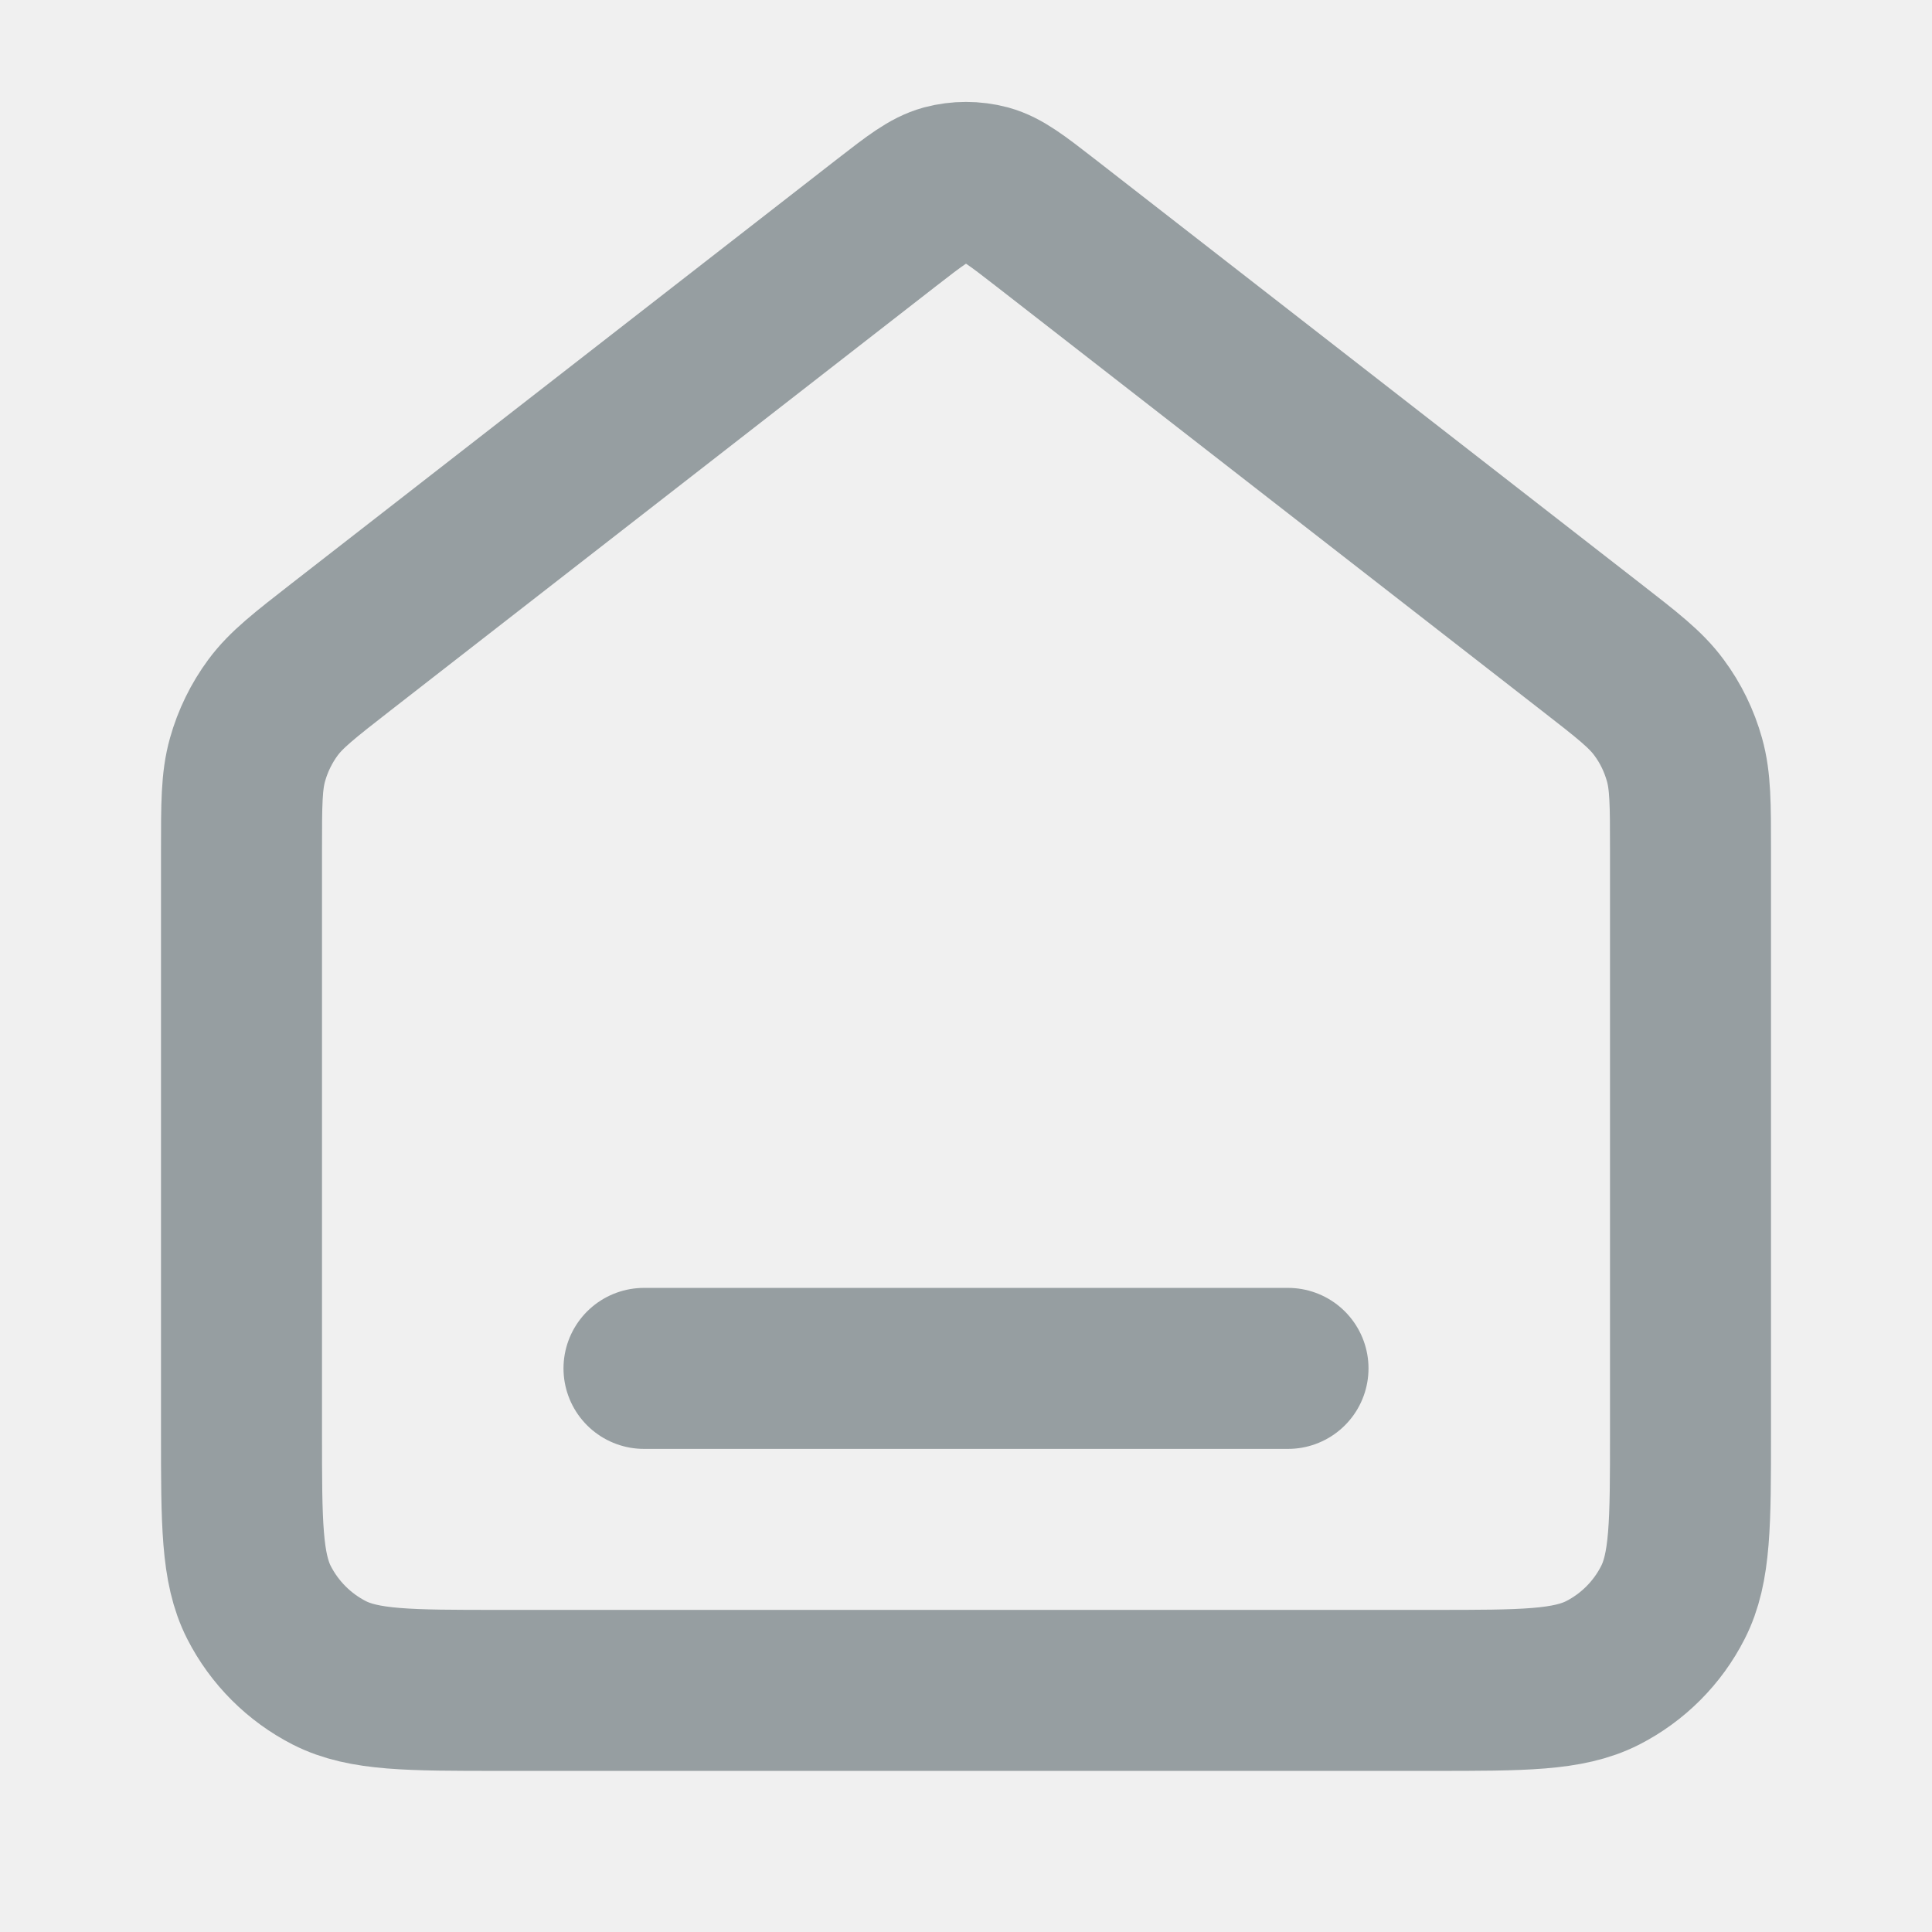
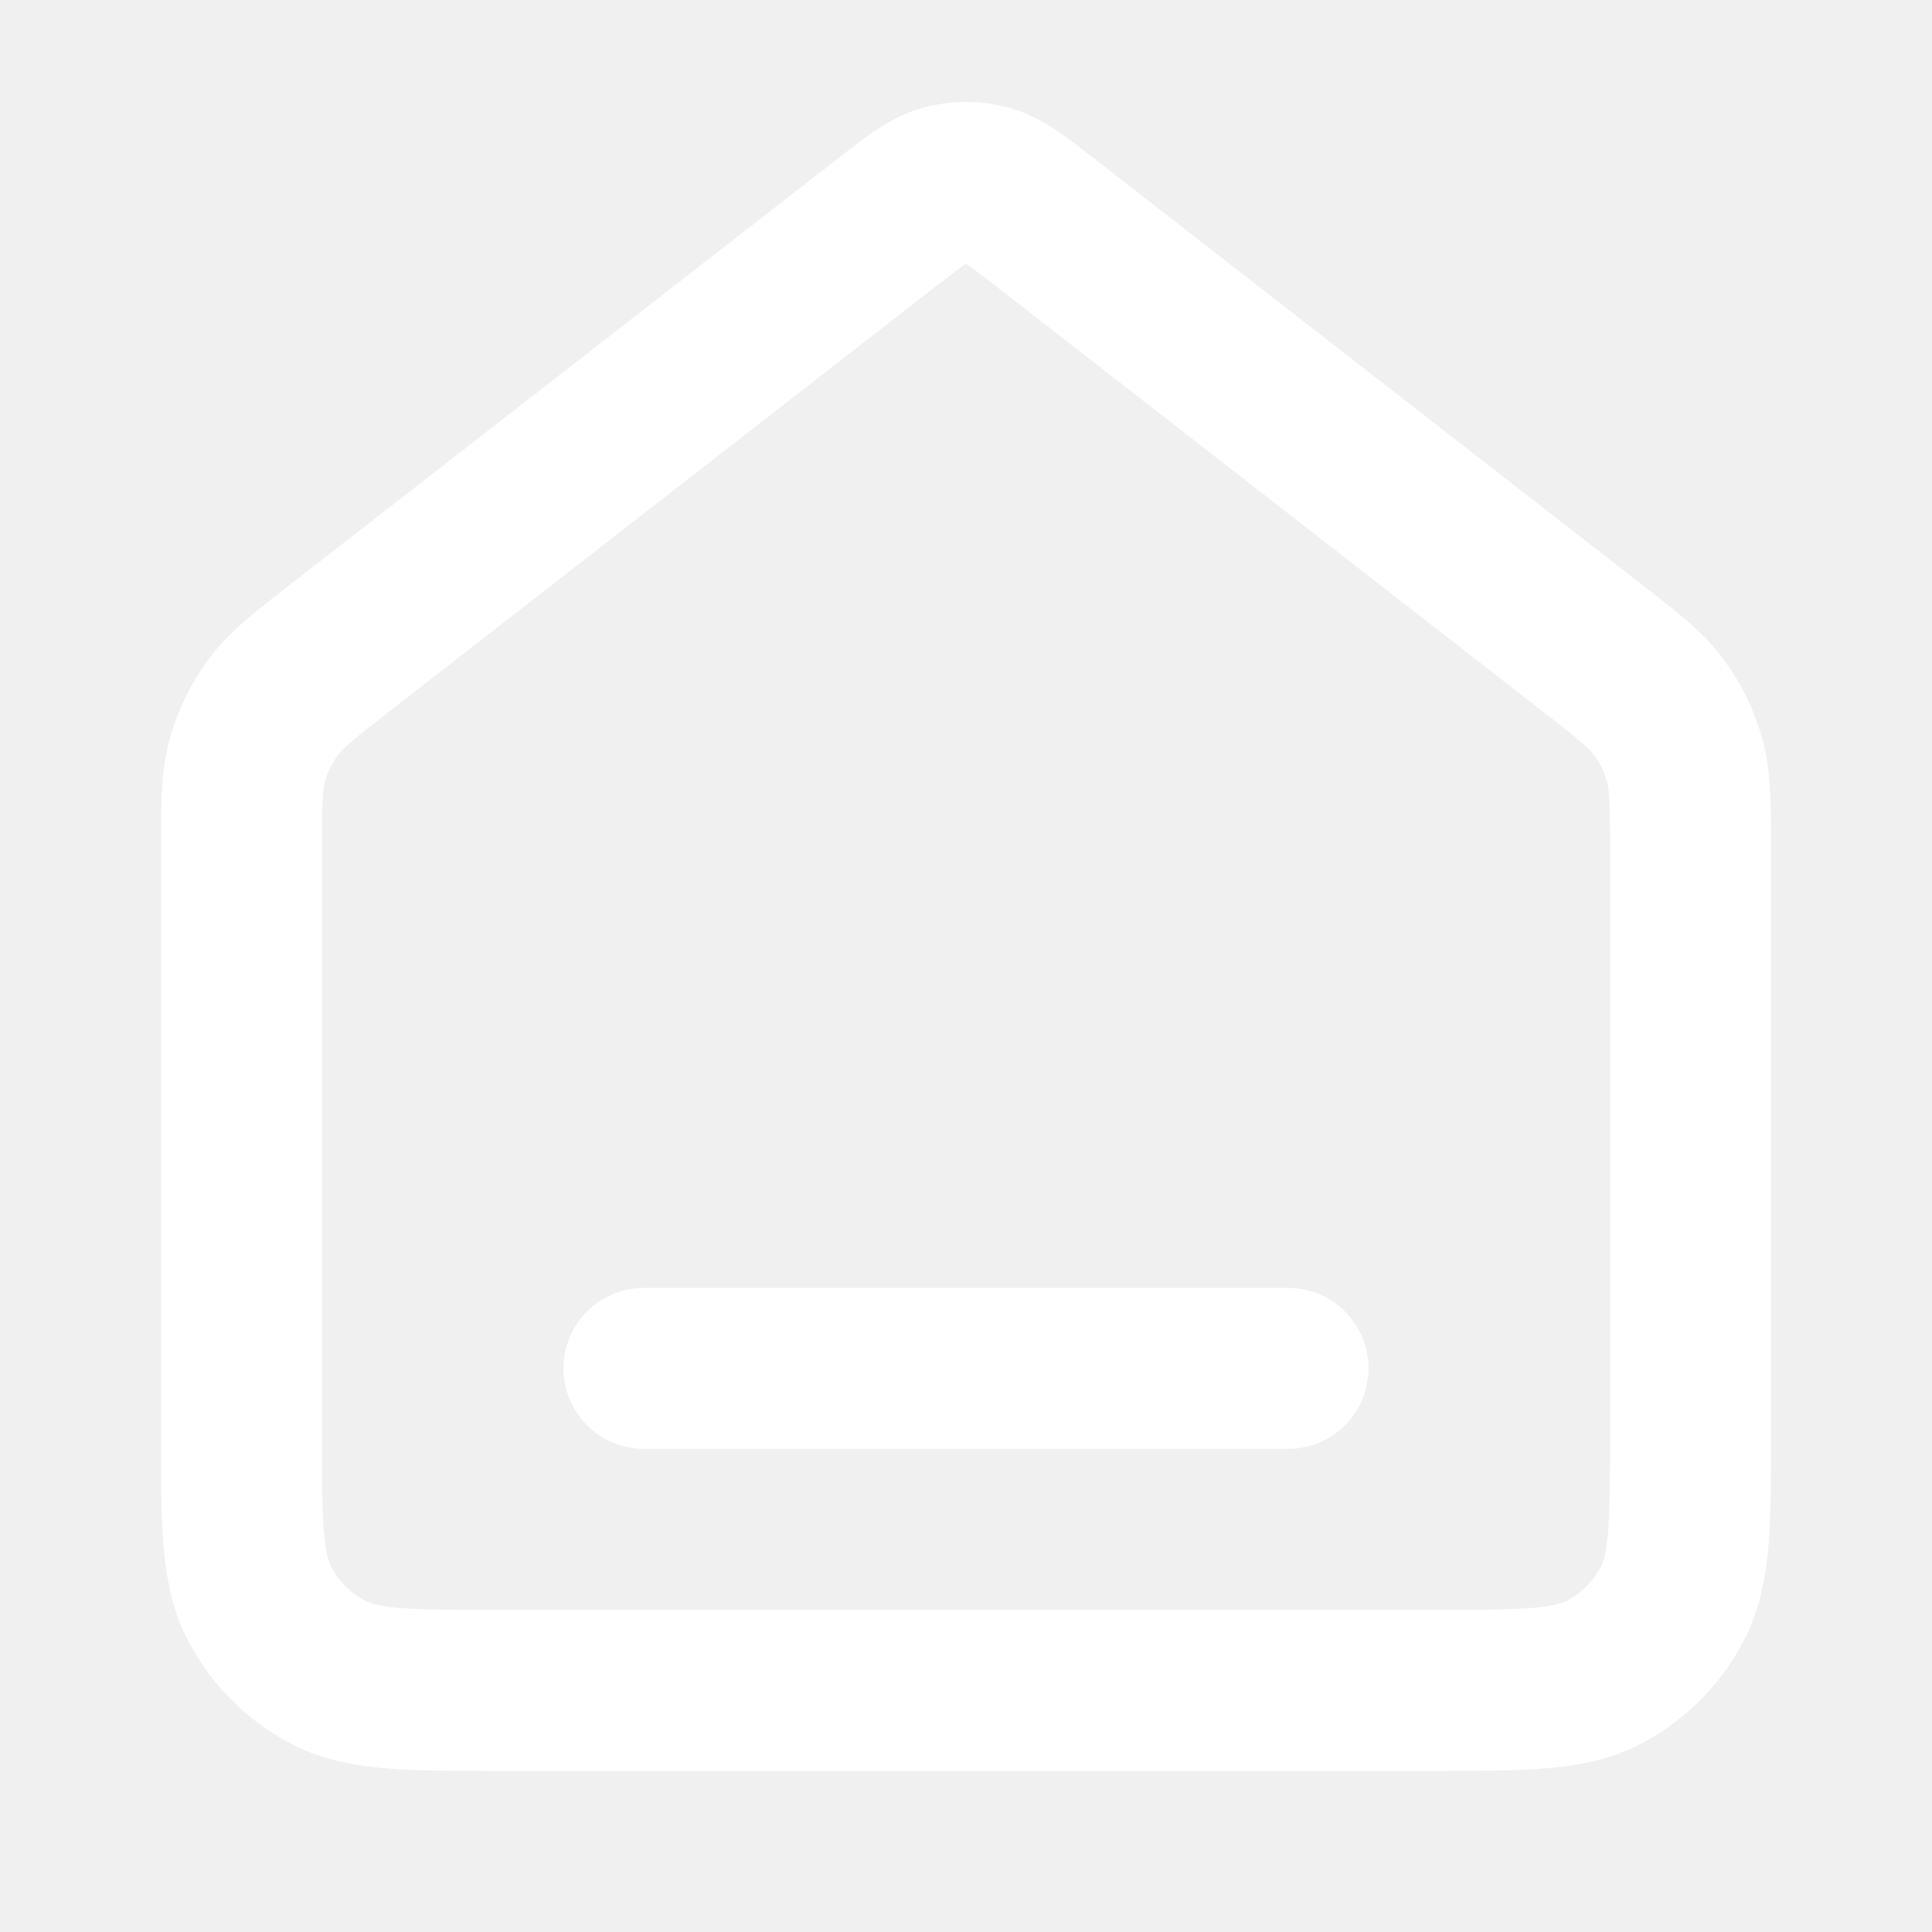
<svg xmlns="http://www.w3.org/2000/svg" width="18" height="18" viewBox="0 0 18 18" fill="none">
-   <path d="M6 12.749H12M8.263 2.072L3.177 6.028C2.837 6.293 2.667 6.425 2.544 6.591C2.436 6.737 2.355 6.903 2.306 7.078C2.25 7.277 2.25 7.492 2.25 7.923V13.349C2.25 14.189 2.25 14.609 2.413 14.93C2.557 15.212 2.787 15.442 3.069 15.586C3.39 15.749 3.81 15.749 4.65 15.749H13.35C14.19 15.749 14.61 15.749 14.931 15.586C15.213 15.442 15.443 15.212 15.586 14.93C15.75 14.609 15.75 14.189 15.75 13.349V7.923C15.75 7.492 15.75 7.277 15.694 7.078C15.645 6.903 15.565 6.737 15.456 6.591C15.334 6.425 15.164 6.293 14.823 6.028L9.737 2.072C9.473 1.867 9.341 1.765 9.196 1.725C9.068 1.691 8.932 1.691 8.804 1.725C8.659 1.765 8.527 1.867 8.263 2.072Z" stroke="#969EA1" stroke-width="1.5" stroke-linecap="round" stroke-linejoin="round" />
+   <path d="M6 12.749H12M8.263 2.072L3.177 6.028C2.837 6.293 2.667 6.425 2.544 6.591C2.436 6.737 2.355 6.903 2.306 7.078C2.25 7.277 2.25 7.492 2.25 7.923V13.349C2.25 14.189 2.25 14.609 2.413 14.93C2.557 15.212 2.787 15.442 3.069 15.586C3.39 15.749 3.81 15.749 4.65 15.749H13.35C14.19 15.749 14.61 15.749 14.931 15.586C15.213 15.442 15.443 15.212 15.586 14.93C15.75 14.609 15.75 14.189 15.75 13.349V7.923C15.75 7.492 15.75 7.277 15.694 7.078C15.645 6.903 15.565 6.737 15.456 6.591C15.334 6.425 15.164 6.293 14.823 6.028L9.737 2.072C9.473 1.867 9.341 1.765 9.196 1.725C9.068 1.691 8.932 1.691 8.804 1.725C8.659 1.765 8.527 1.867 8.263 2.072Z" stroke="#FFF" stroke-width="1.5" stroke-linecap="round" stroke-linejoin="round" />
</svg>
